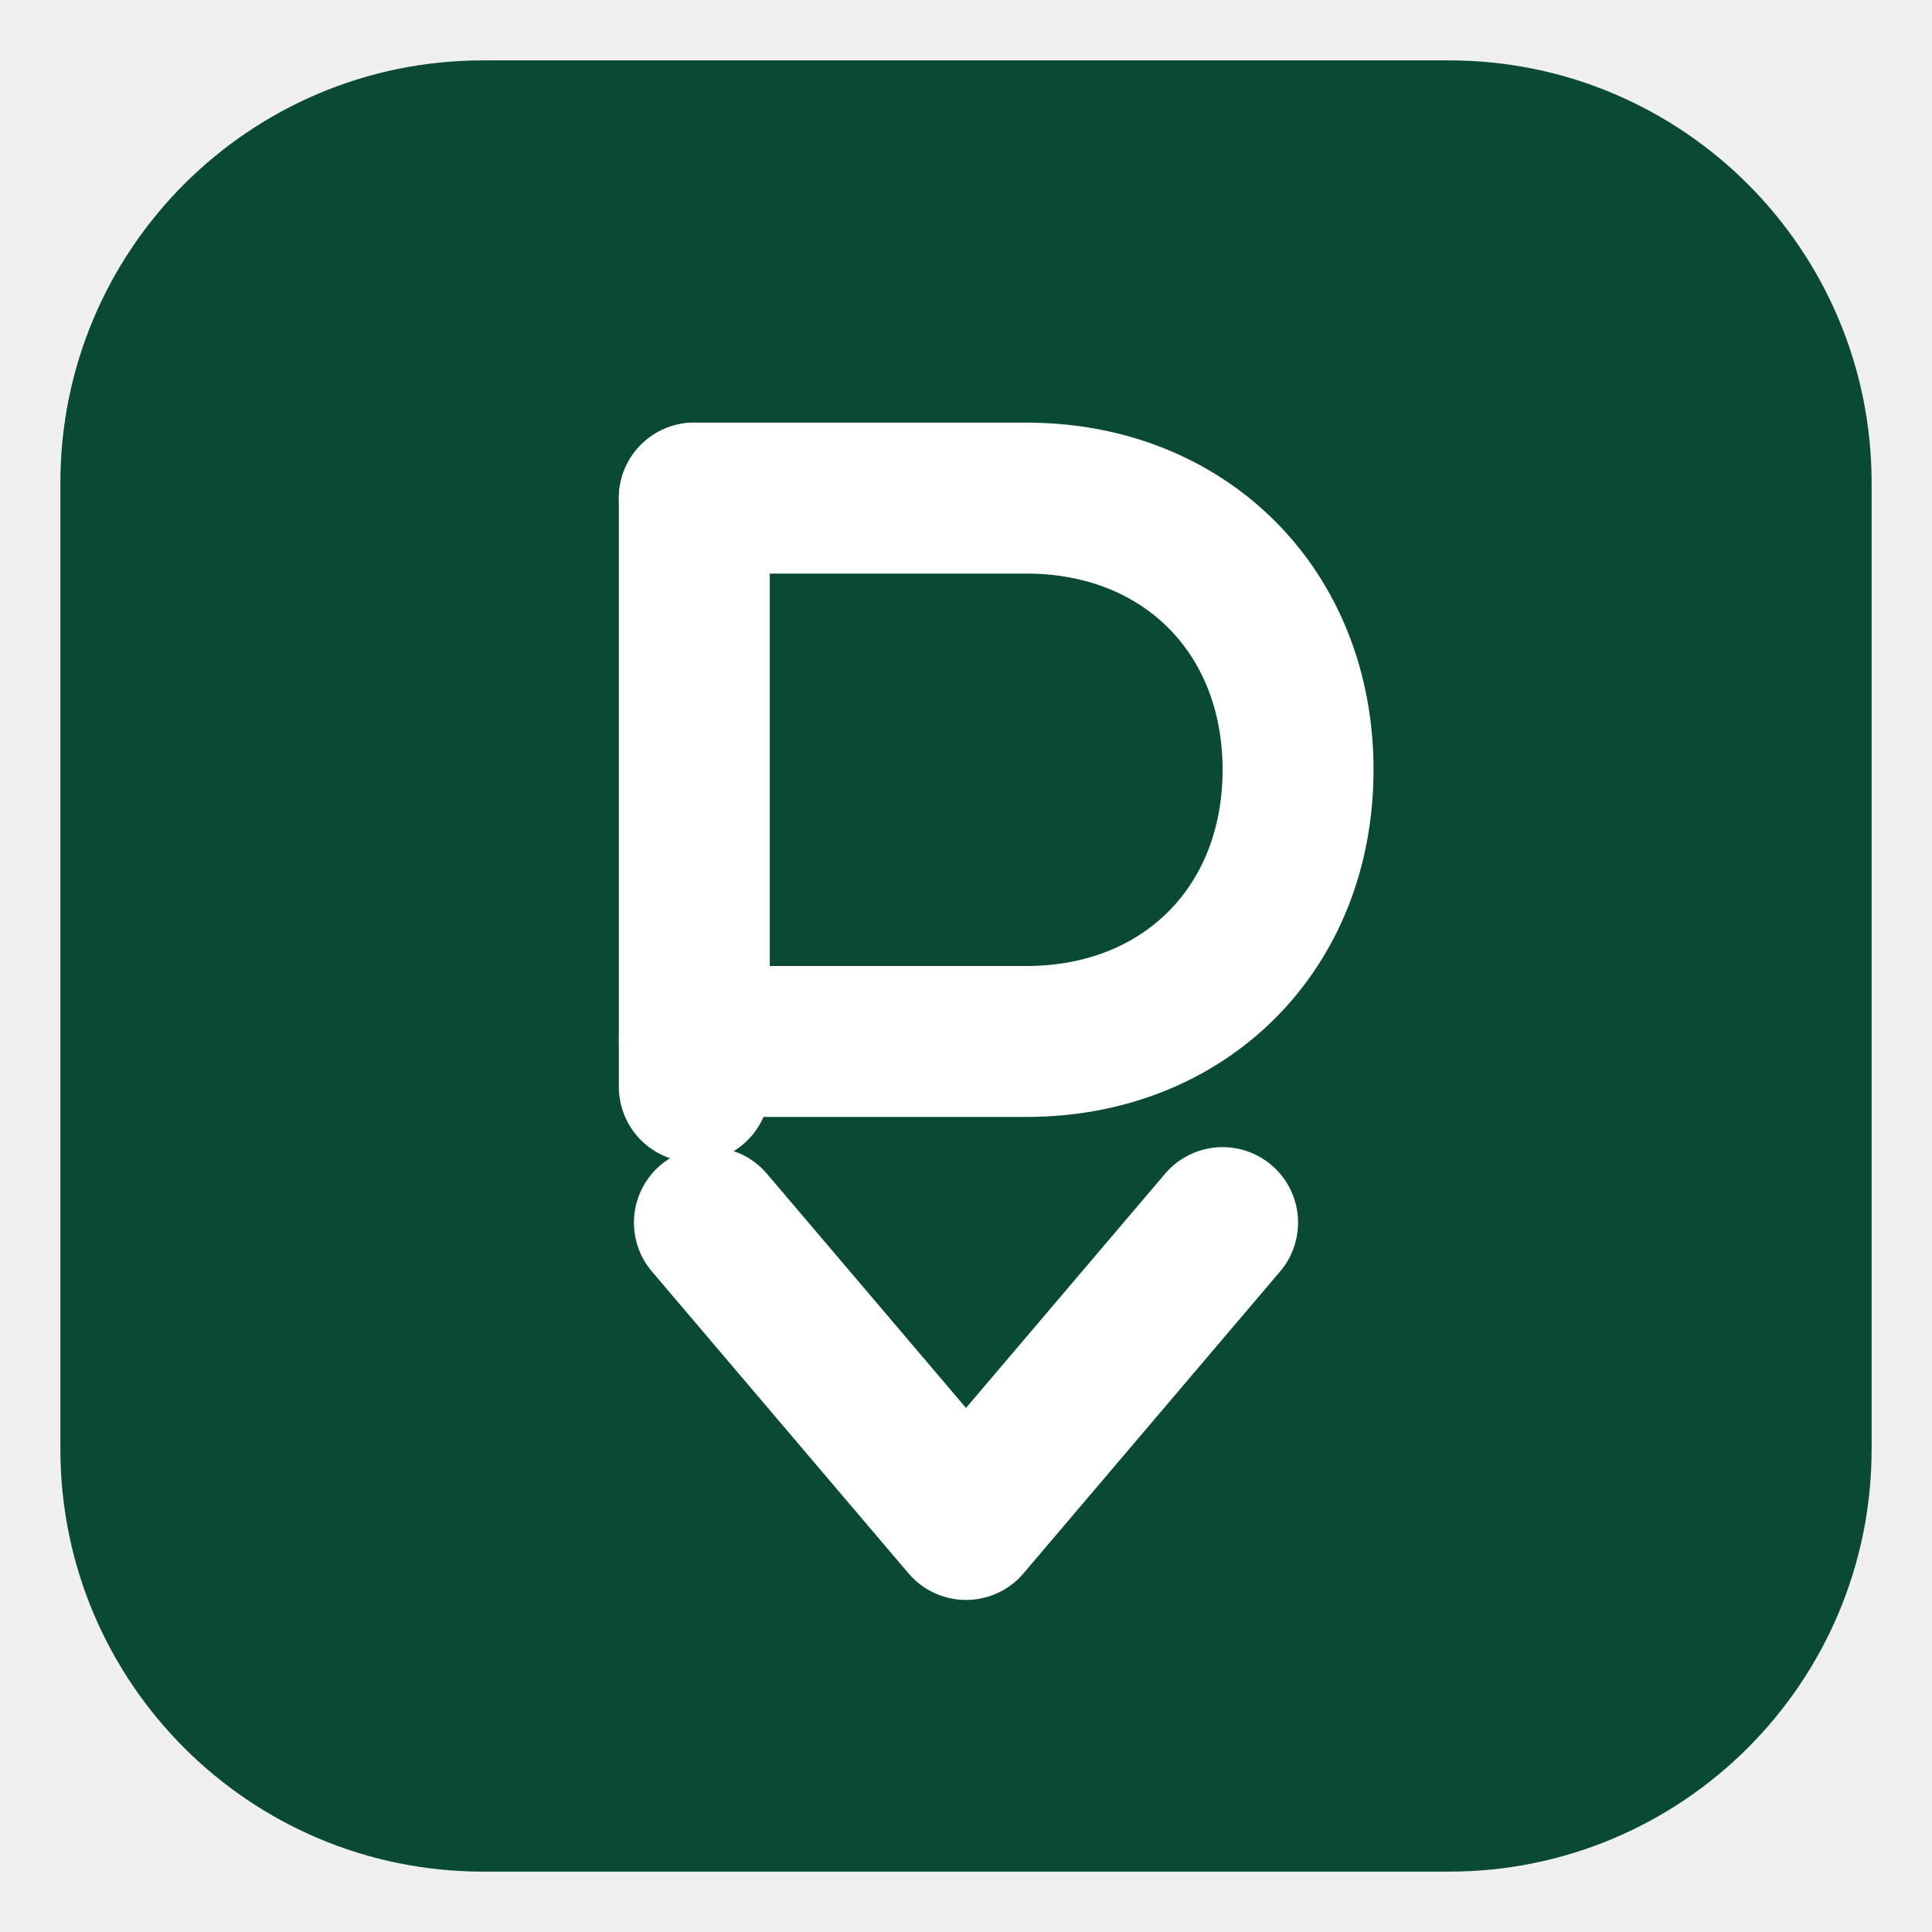
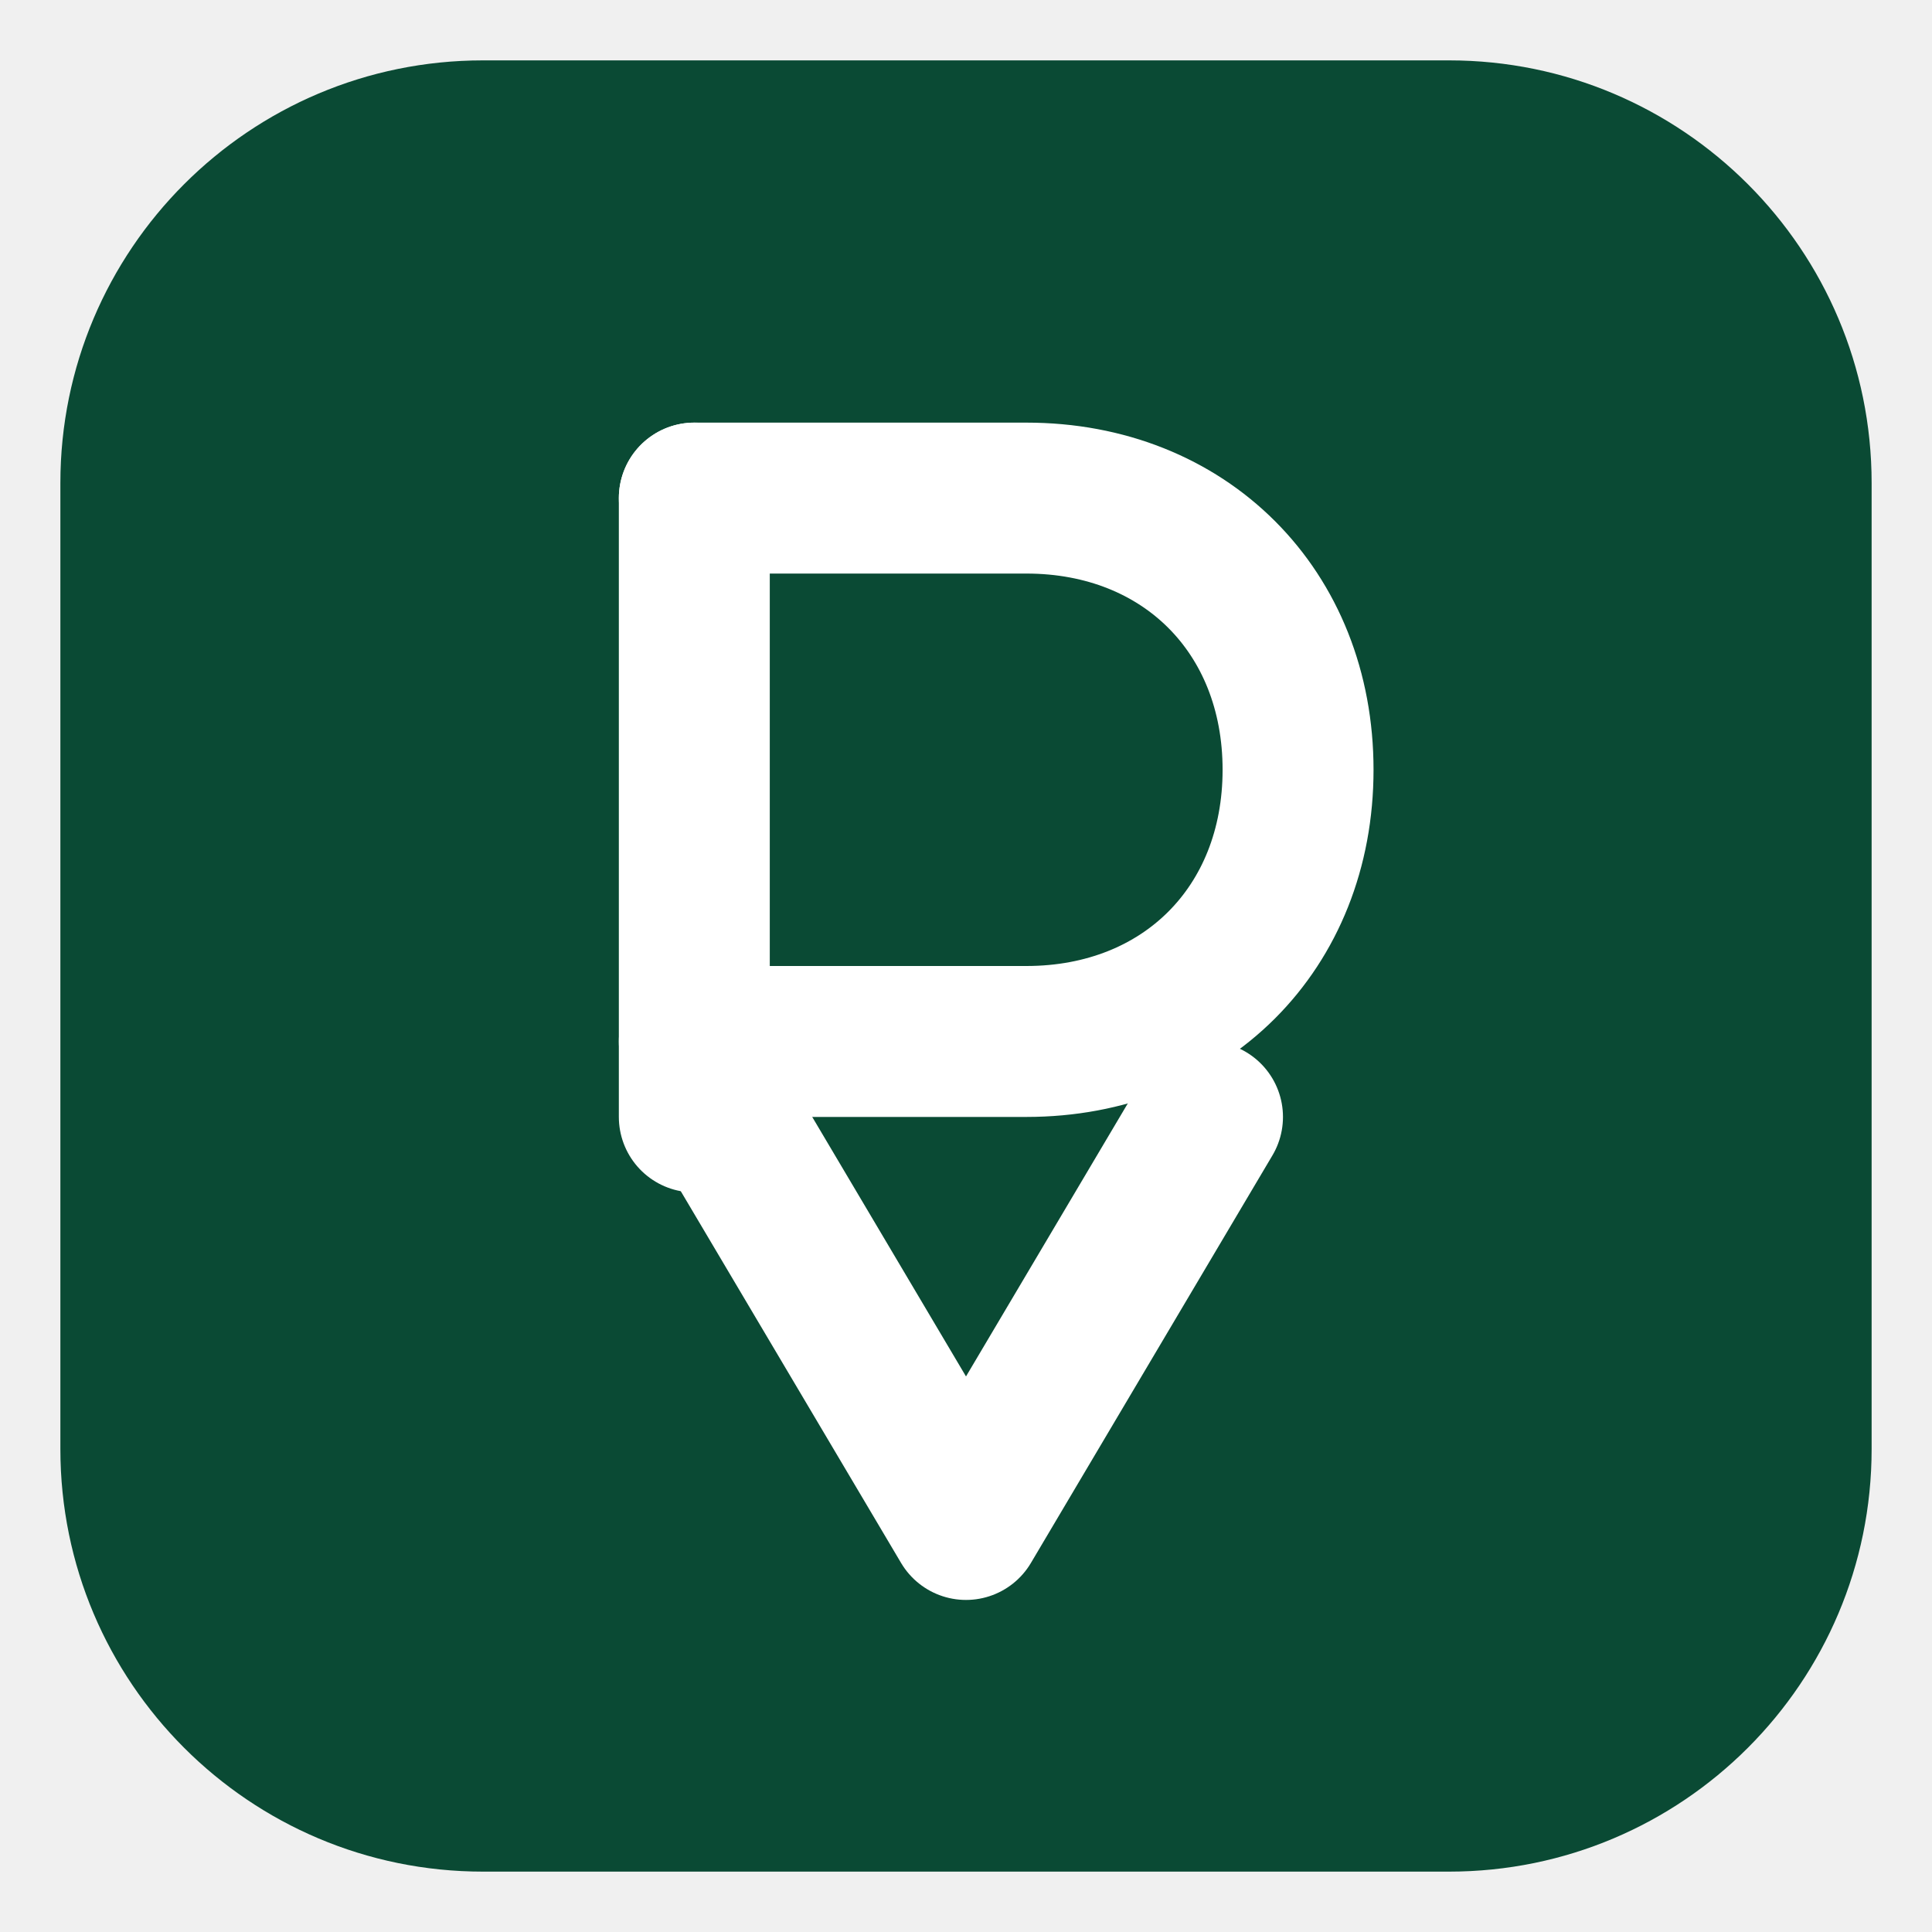
- <svg xmlns="http://www.w3.org/2000/svg" width="256" height="256" viewBox="0 0 256 256" fill="none" aria-label="PaircView PV monogram with slight gap">
+ <svg xmlns="http://www.w3.org/2000/svg" width="256" height="256" viewBox="0 0 256 256" fill="none" aria-label="PaircView PV monogram with subtle touch">
  <rect x="8" y="8" width="240" height="240" rx="56" fill="#0A4A34" />
-   <path d="M92 66V144" stroke="#FFFFFF" stroke-width="20" stroke-linecap="round" stroke-linejoin="round" shape-rendering="geometricPrecision" />
+   <path d="M92 66V148" stroke="#FFFFFF" stroke-width="20" stroke-linecap="round" stroke-linejoin="round" shape-rendering="geometricPrecision" />
  <path d="M92 66H136C157 66 172 81 172 102C172 123 157 138 136 138H92" stroke="#FFFFFF" stroke-width="20" stroke-linecap="round" stroke-linejoin="round" shape-rendering="geometricPrecision" />
-   <path d="M94 162L128 202L162 162" stroke="#FFFFFF" stroke-width="20" stroke-linecap="round" stroke-linejoin="round" shape-rendering="geometricPrecision" />
+   <path d="M96 148L128 202L160 148" stroke="#FFFFFF" stroke-width="20" stroke-linecap="round" stroke-linejoin="round" shape-rendering="geometricPrecision" />
</svg>
